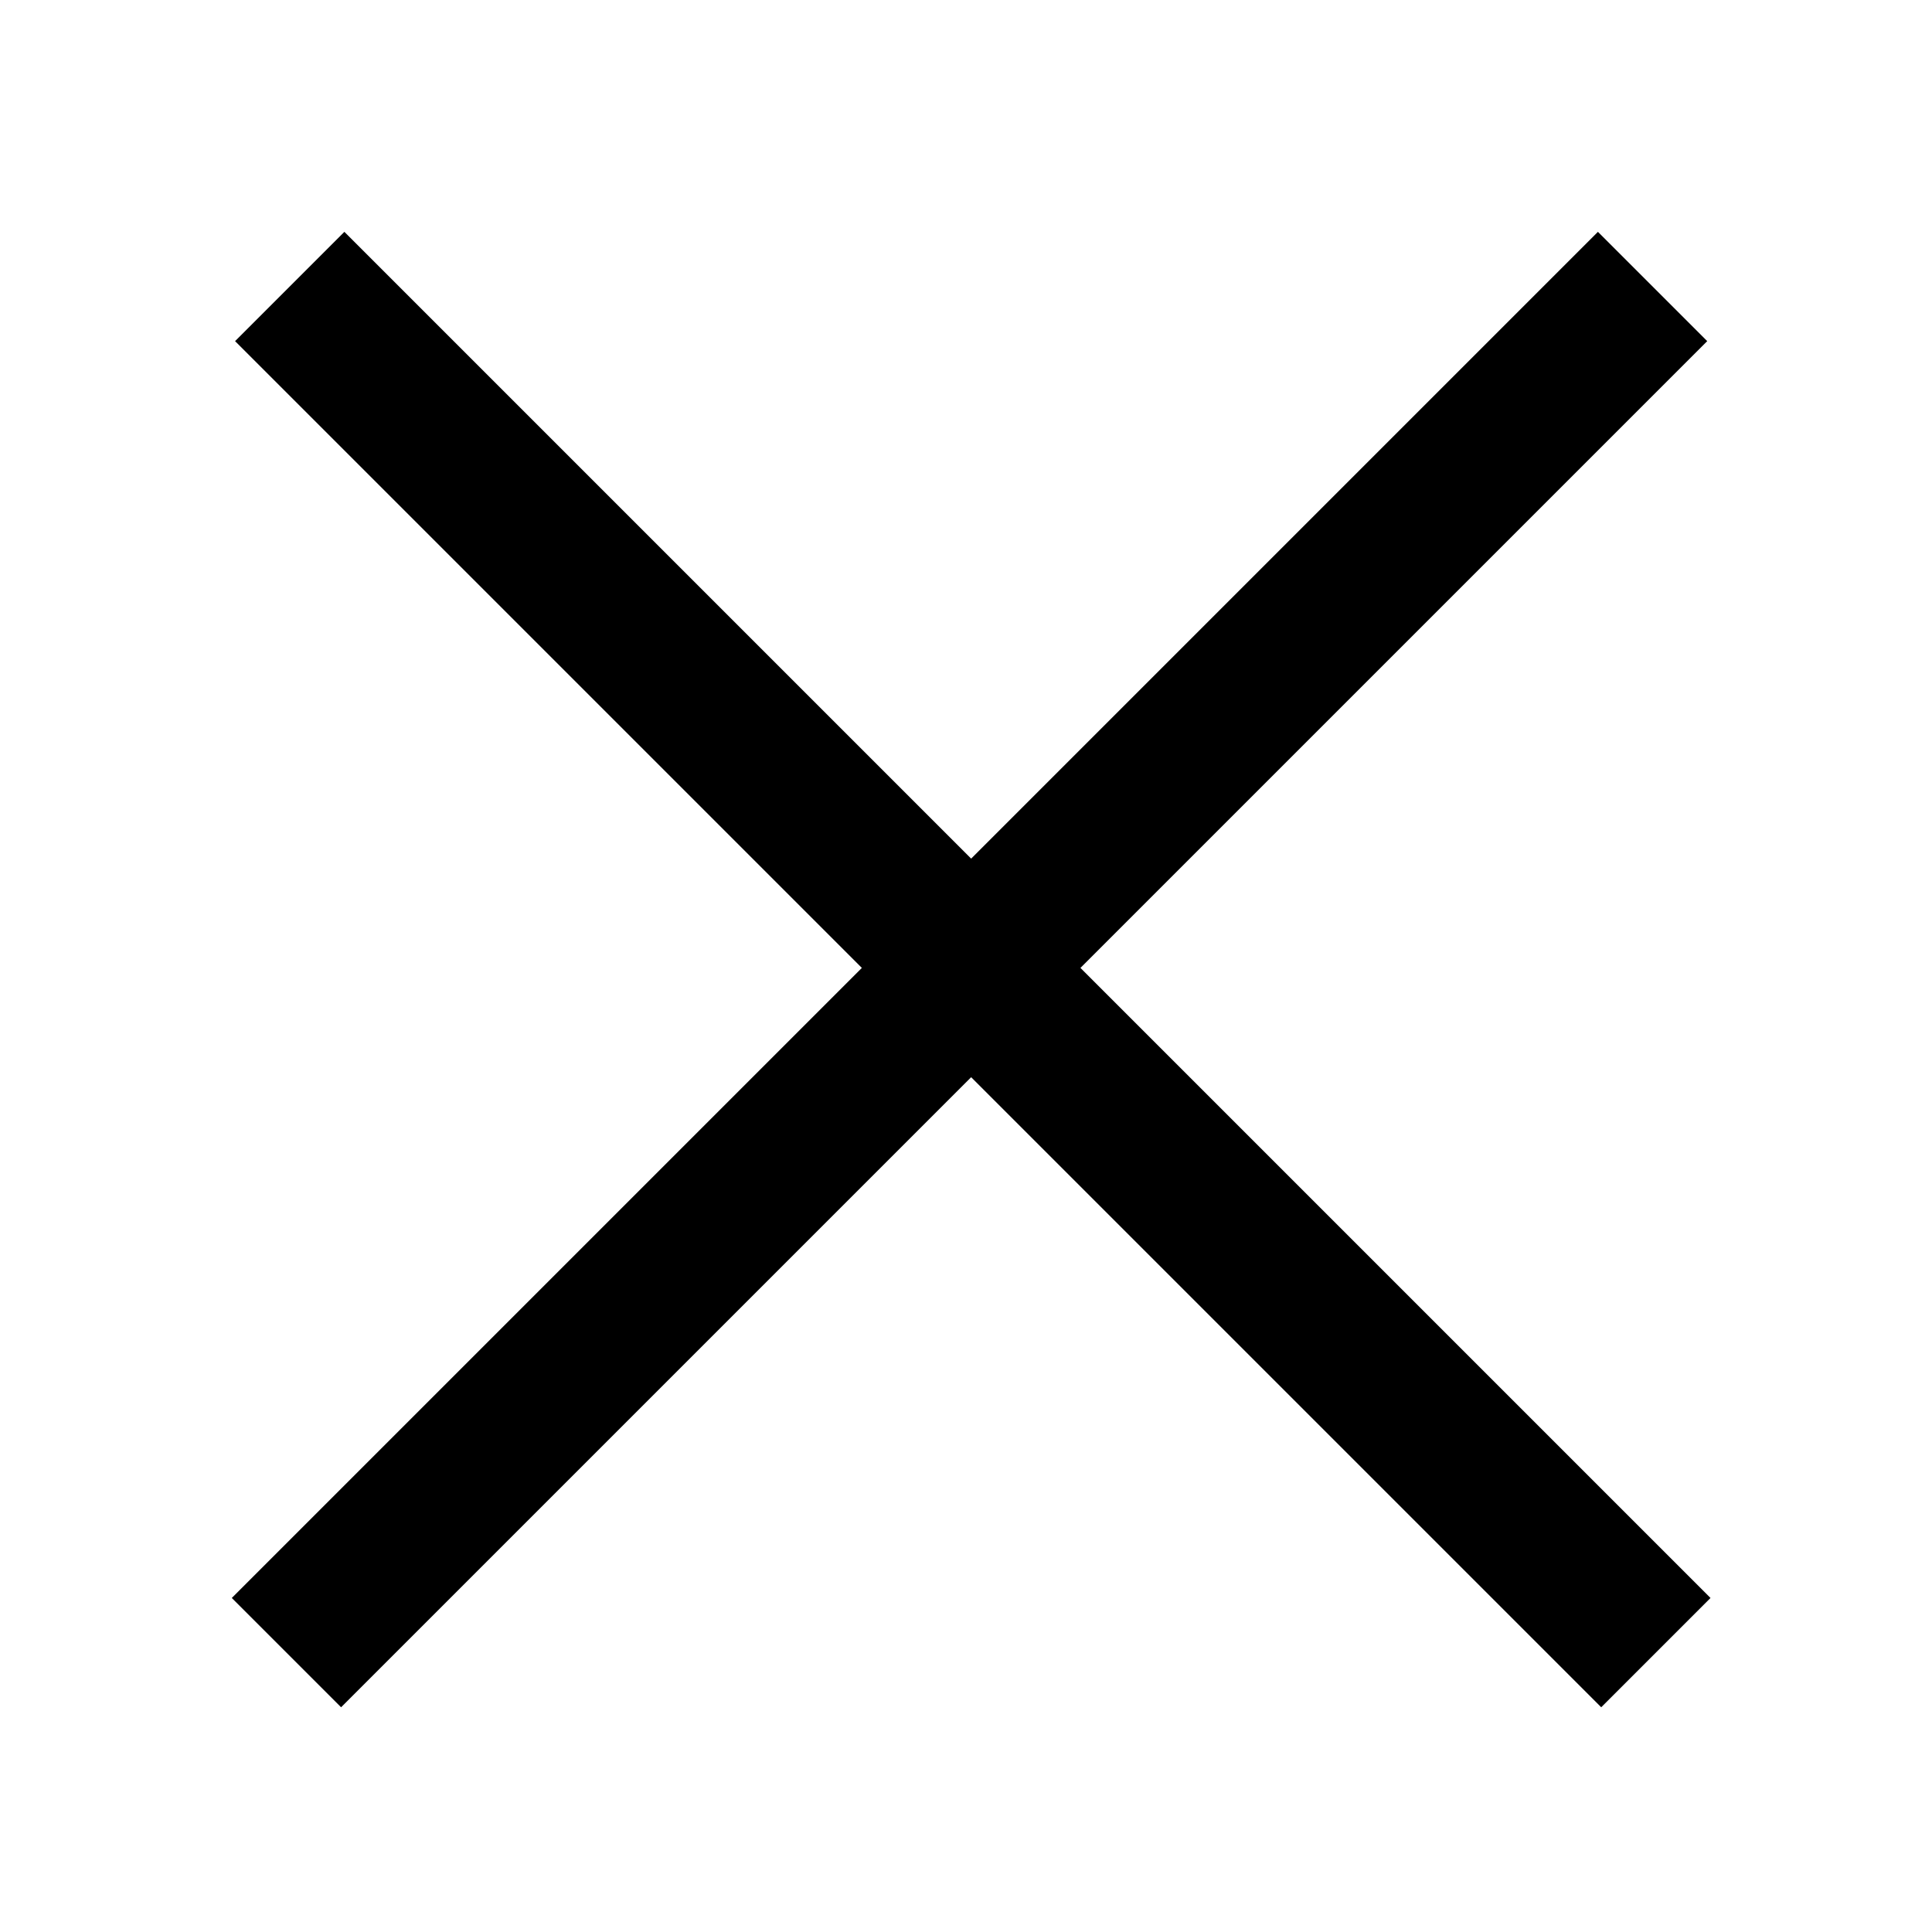
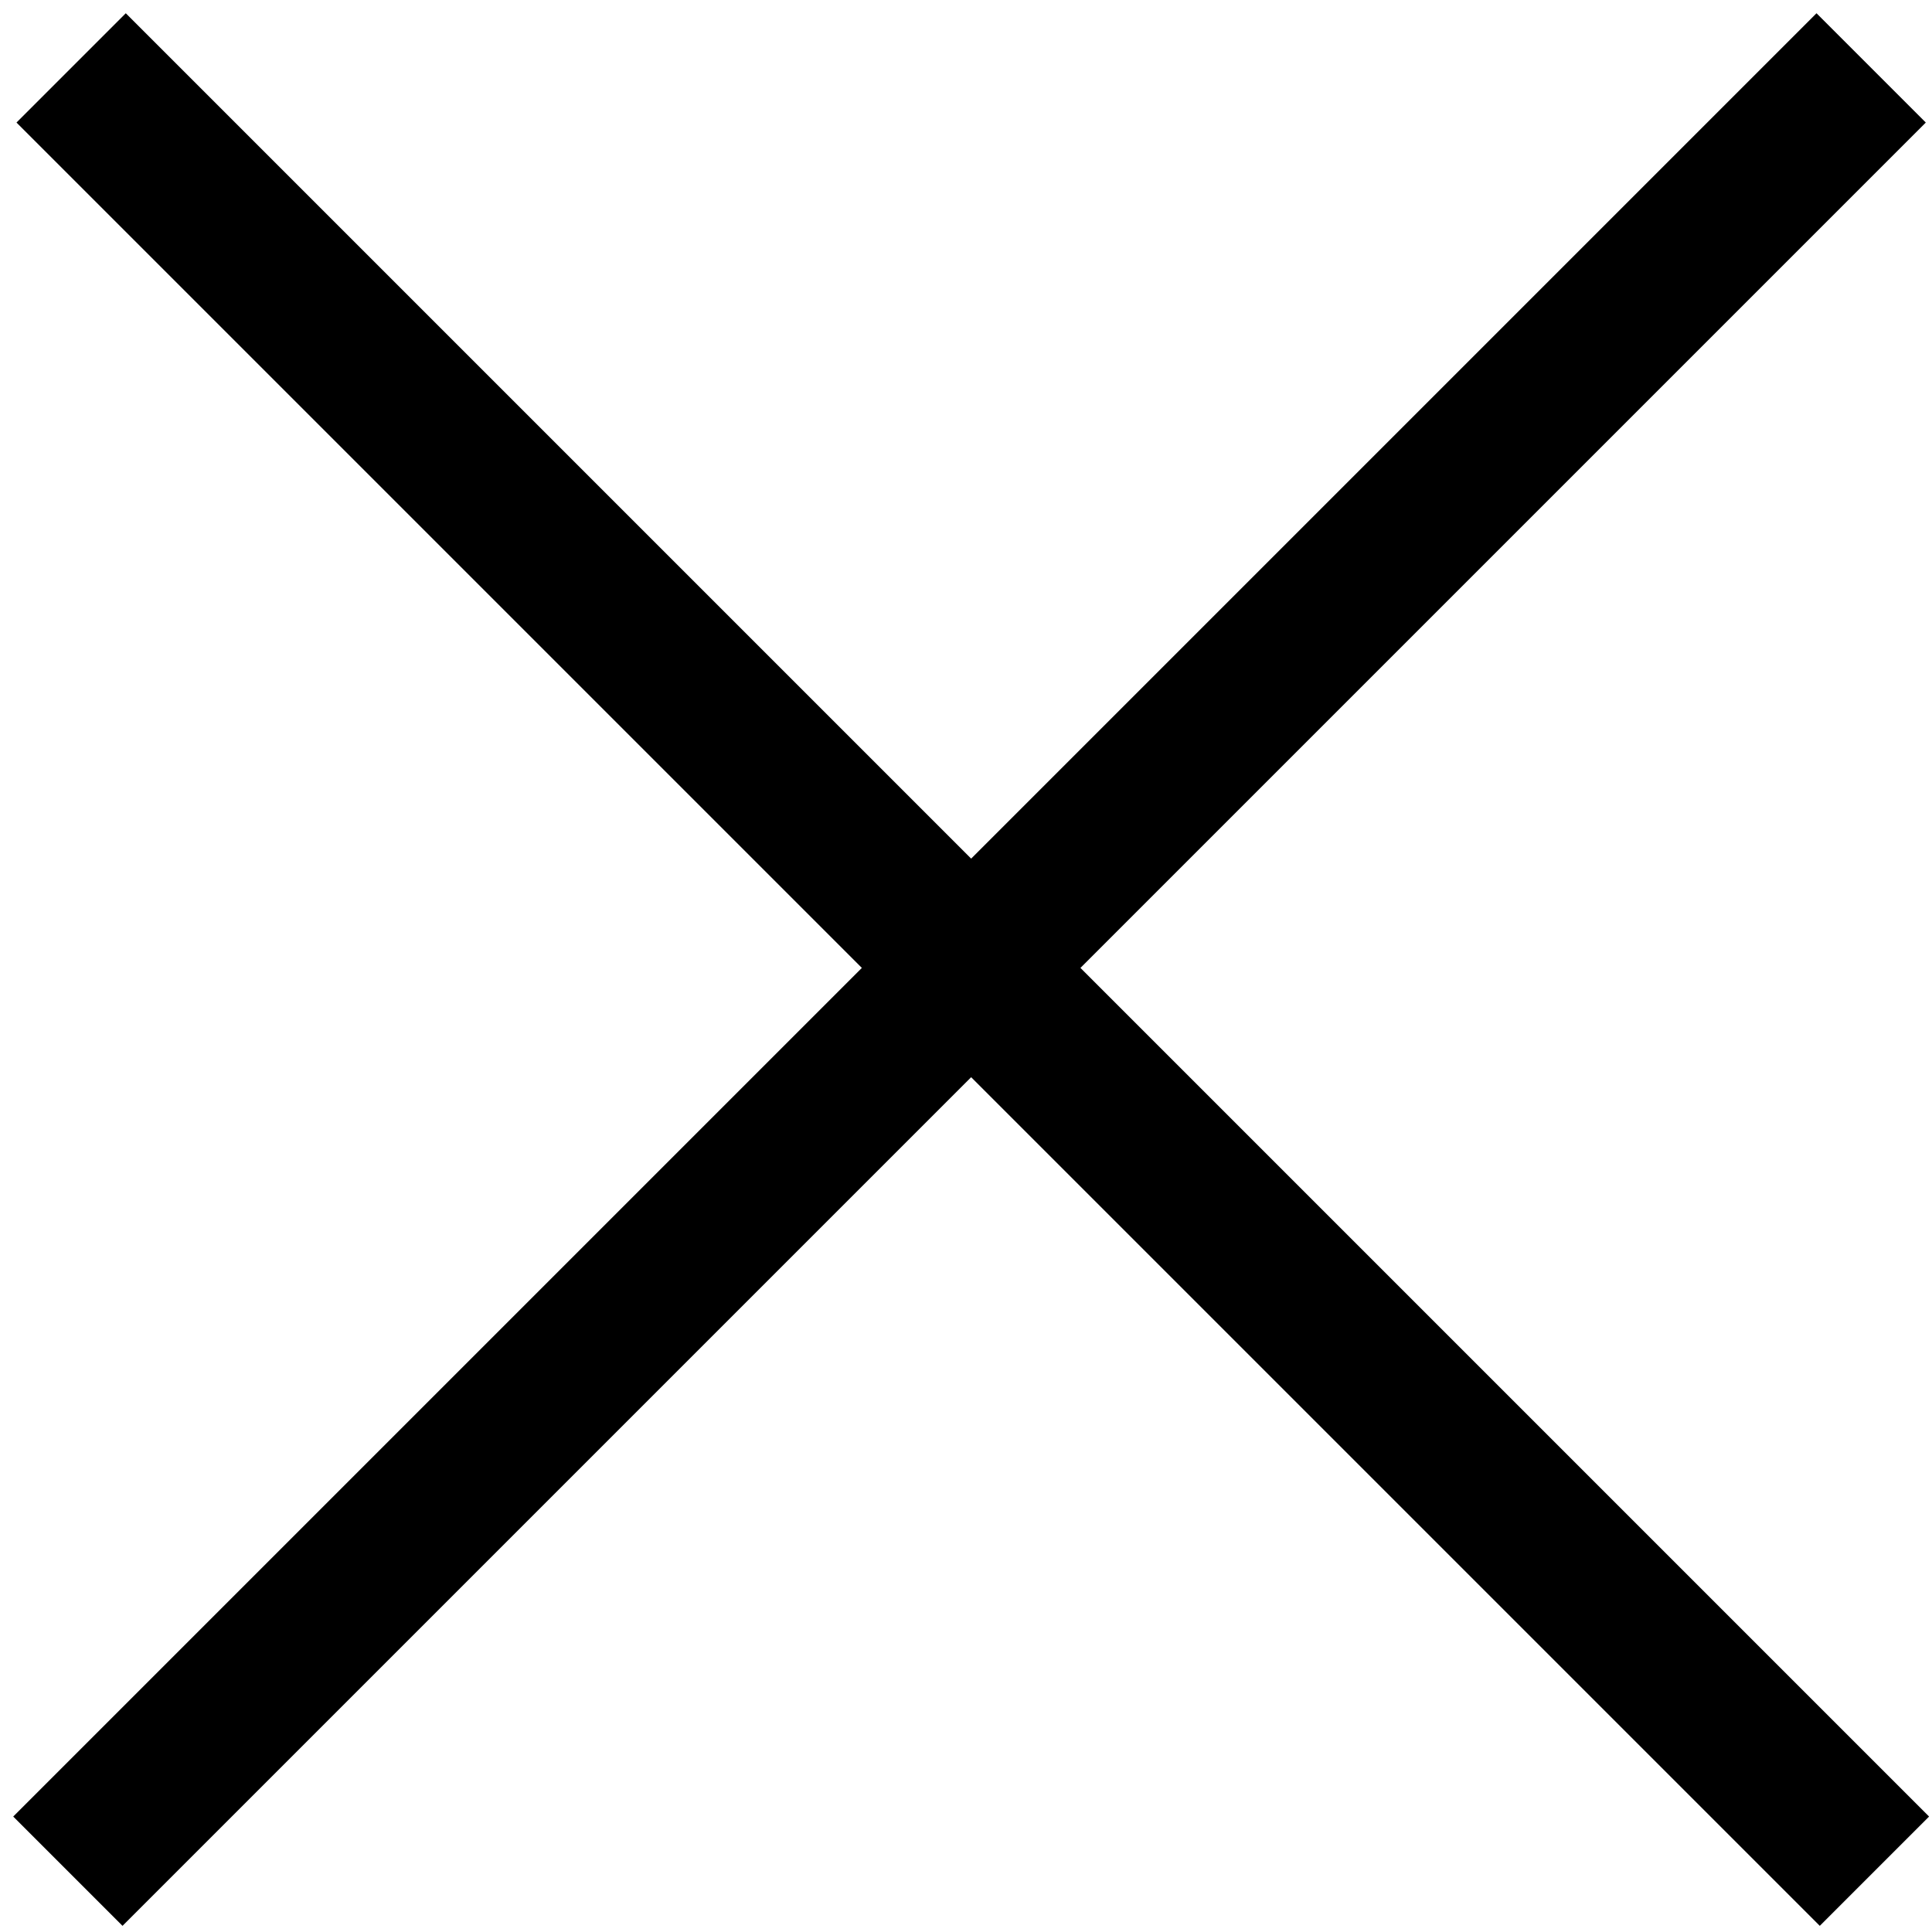
<svg viewBox="0 0 25 25">
-   <path fill="currentColor" d="M13.537,0.067 L13.537,11.537 L25.067,11.537 L25.067,13.537 L13.537,13.537 L13.537,25.067 L11.537,25.067 L11.537,13.537 L0.067,13.537 L0.067,11.537 L11.537,11.537 L11.537,0.067 L13.537,0.067 Z" transform="translate(12.56665, 12.56665) rotate(45) translate(-12.56665, -12.56665)" fill-rule="evenodd" />
+   <path d="M13.537,-3.933 L13.537,11.537 L29.067,11.537 L29.067,13.537 L13.537,13.537 L13.537,29.067 L11.537,29.067 L11.537,13.537 L-3.933,13.537 L-3.933,11.537 L11.537,11.537 L11.537,-3.933 L13.537,-3.933 Z" fill="currentColor" transform="translate(12.56665, 12.56665) rotate(45) translate(-12.56665, -12.56665)" fill-rule="evenodd" />
</svg>
